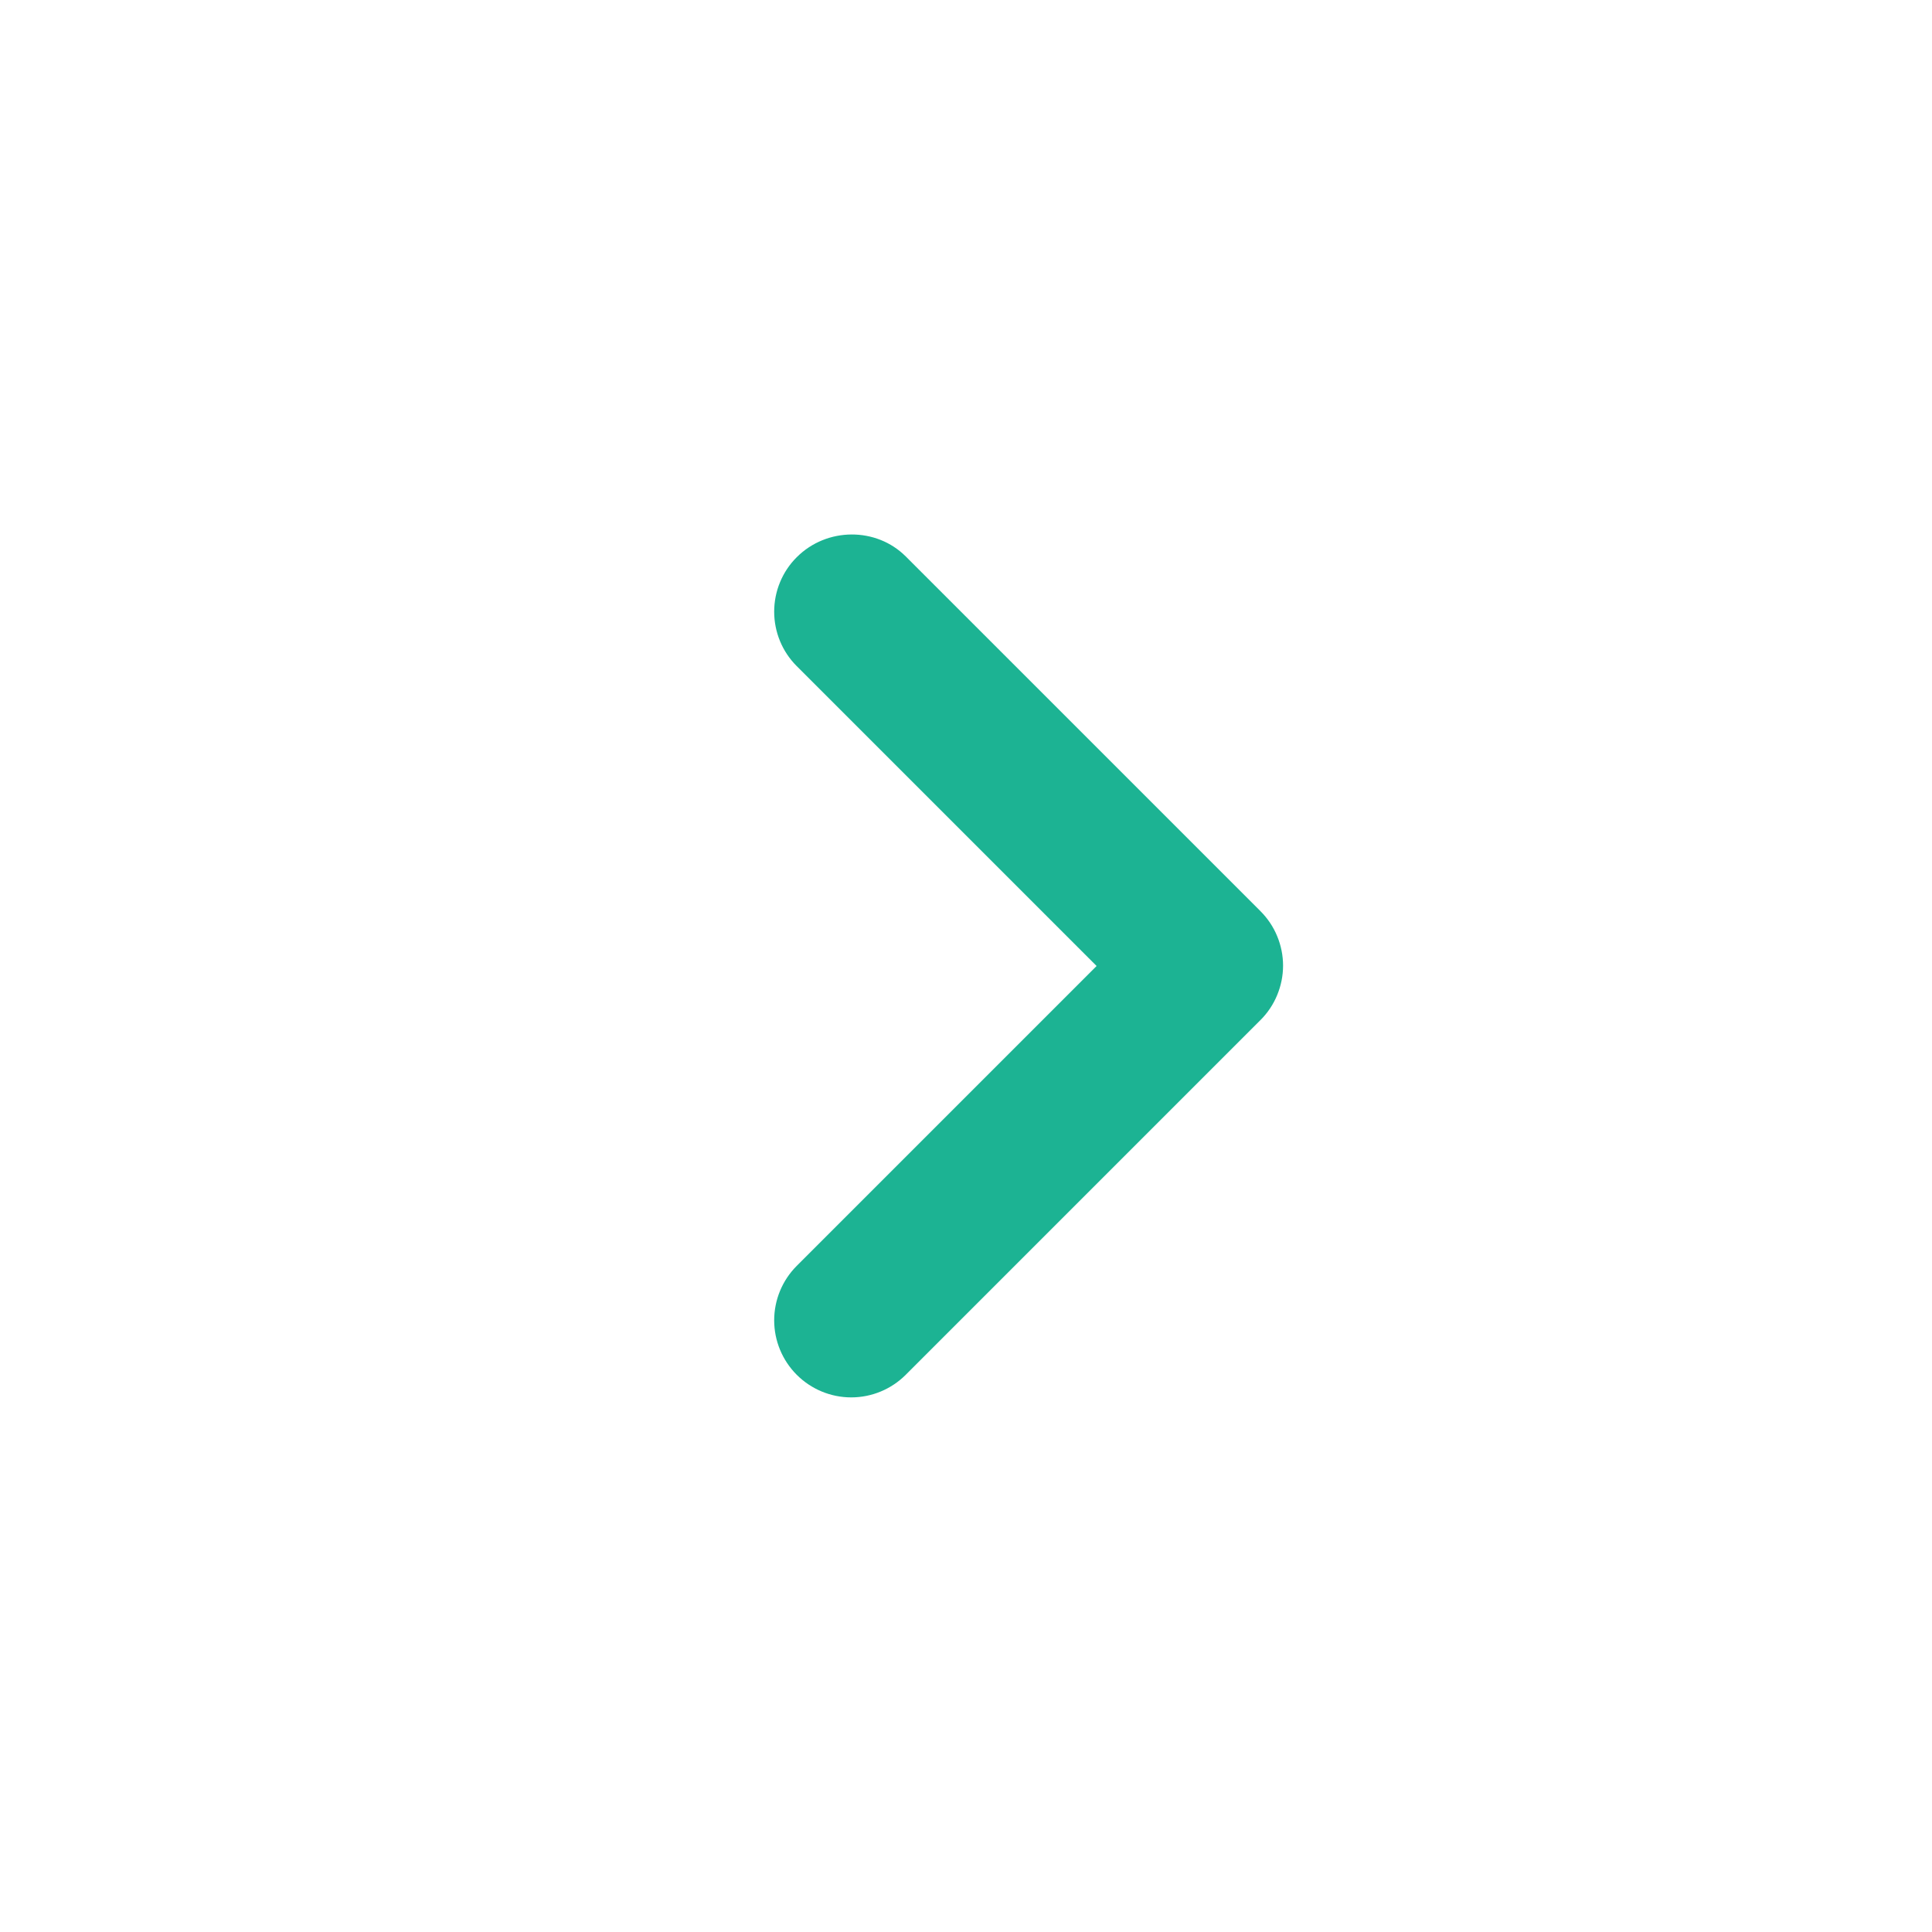
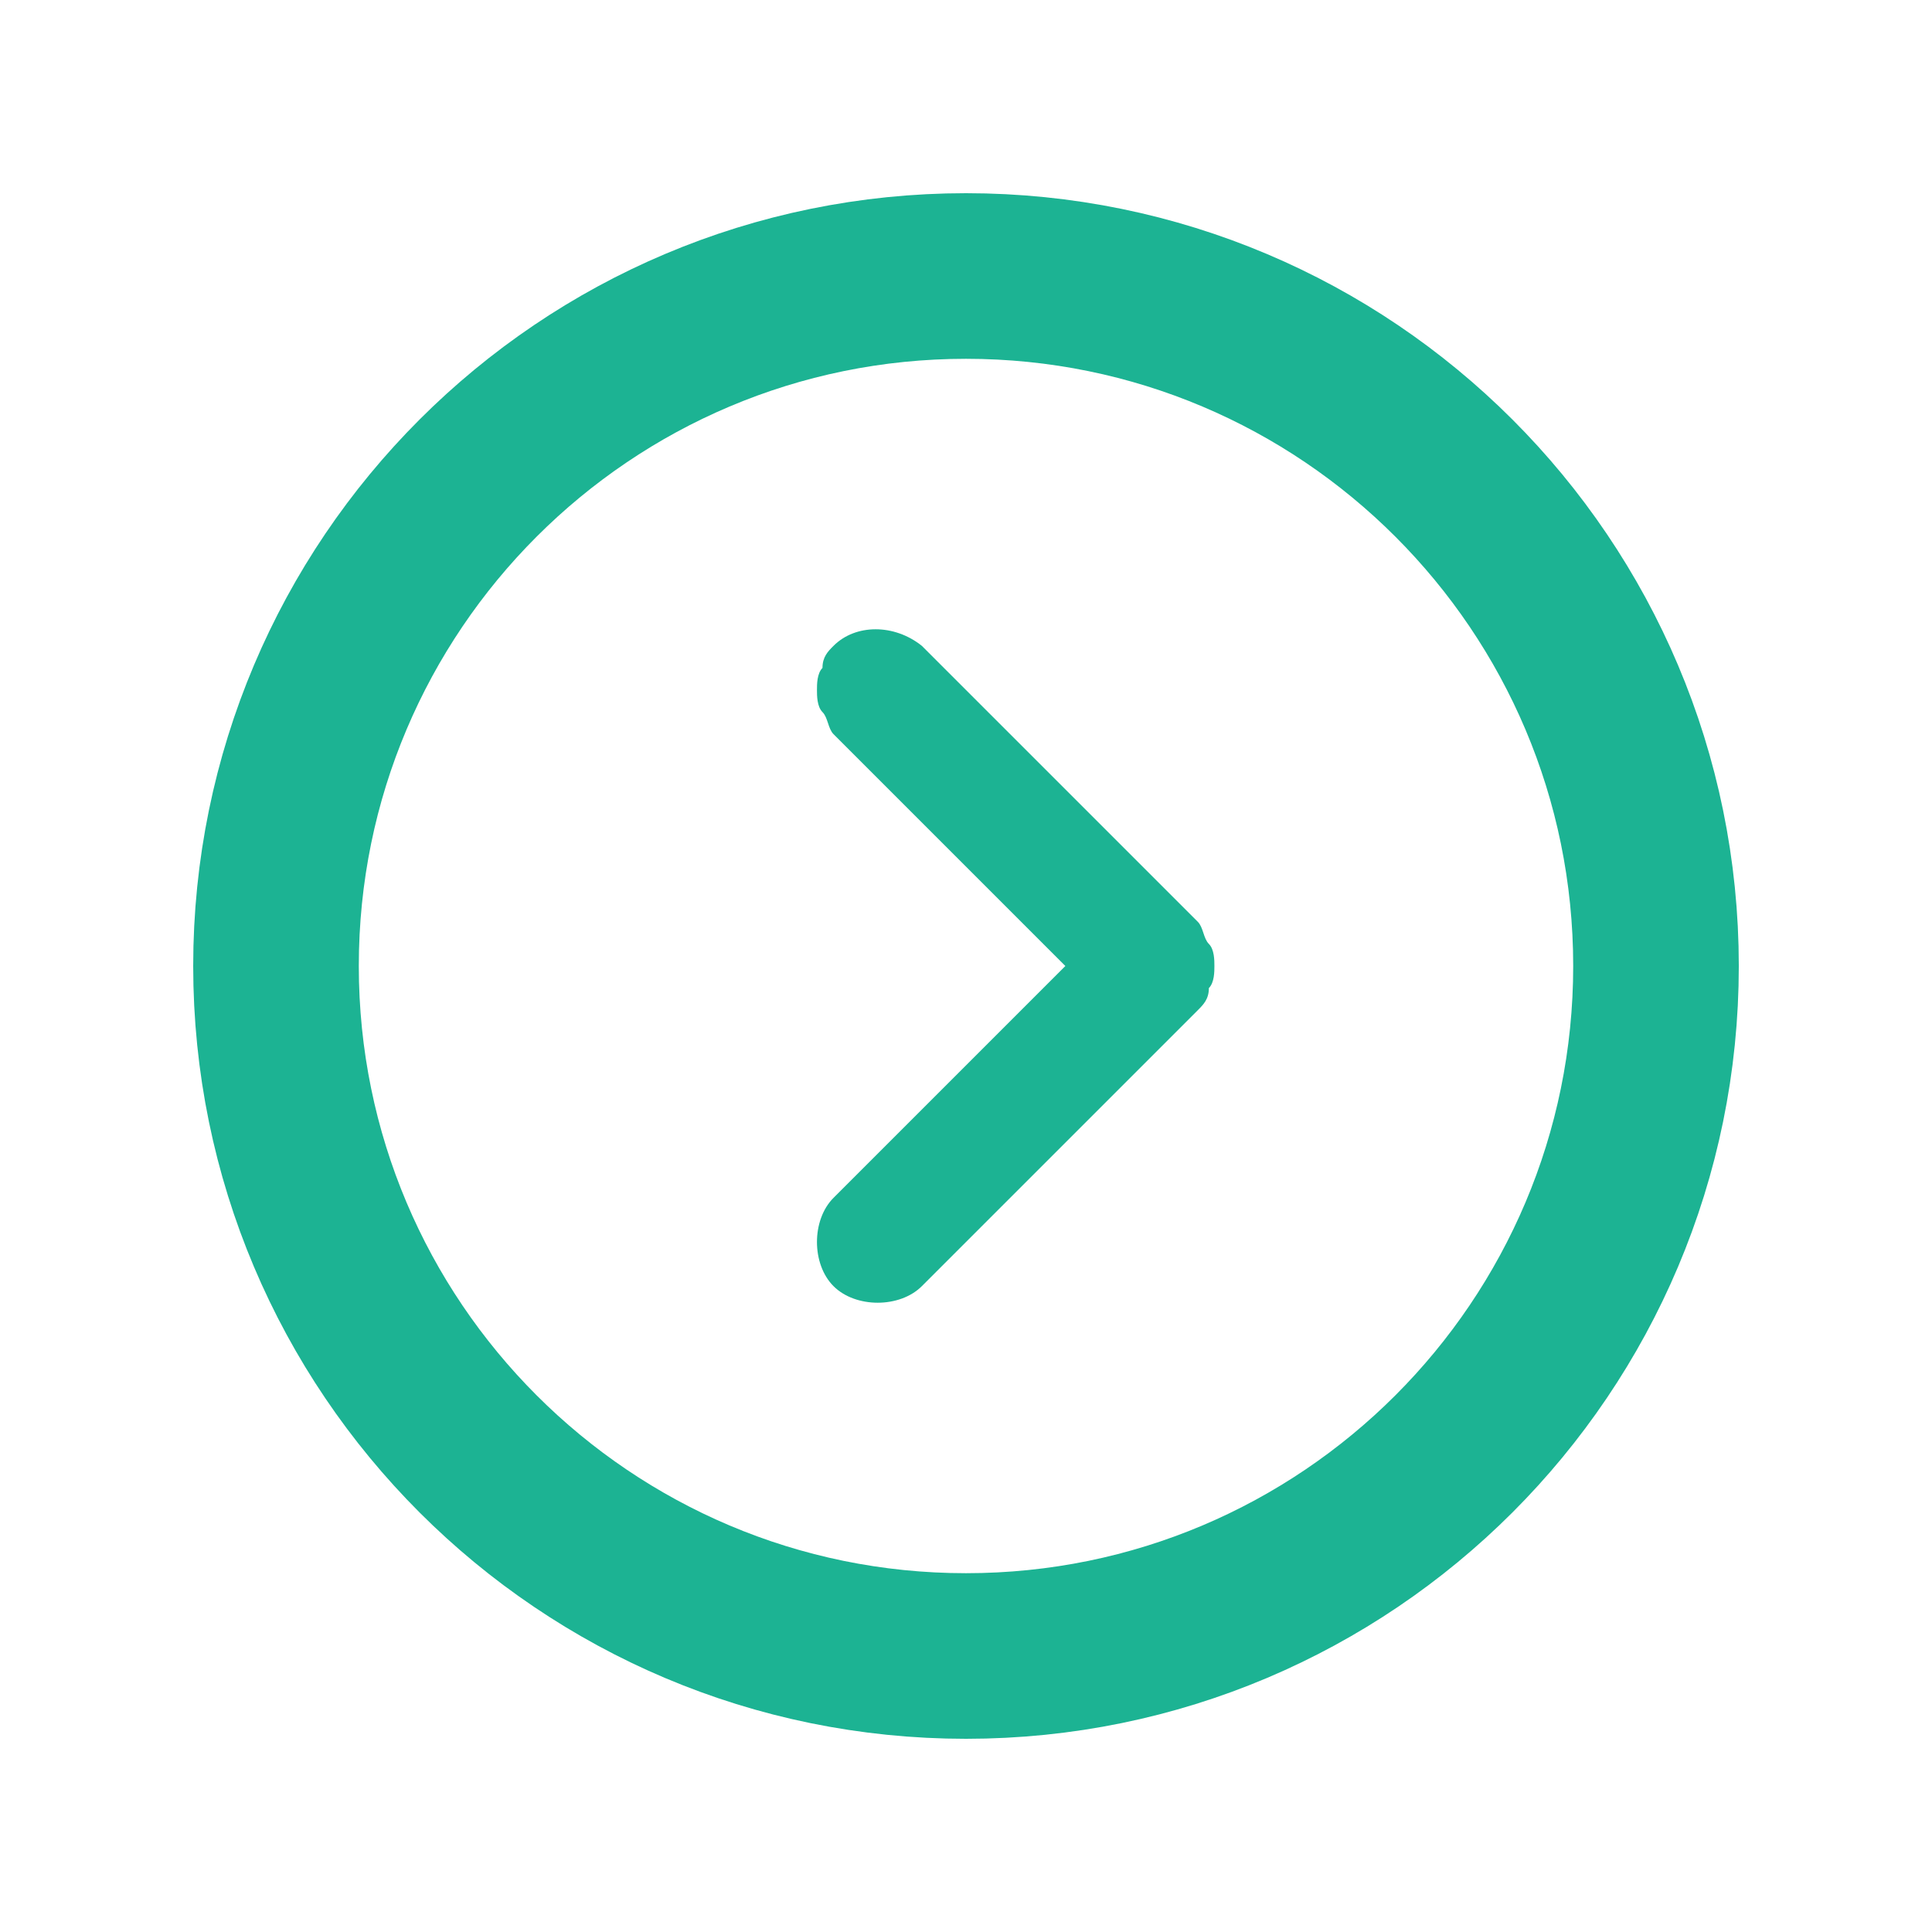
- <svg xmlns="http://www.w3.org/2000/svg" width="35" height="35" viewBox="0 0 35 35" fill="none">
-   <g clip-path="url(#clip0_1499_86)">
-     <path d="M14.434 10.094C14.304 10.223 14.201 10.377 14.131 10.547C14.061 10.716 14.025 10.898 14.025 11.081C14.025 11.264 14.061 11.446 14.131 11.615C14.201 11.785 14.304 11.938 14.434 12.068L19.866 17.5L14.434 22.932C14.172 23.194 14.025 23.549 14.025 23.919C14.025 24.289 14.172 24.644 14.434 24.906C14.696 25.168 15.051 25.315 15.421 25.315C15.791 25.315 16.146 25.168 16.408 24.906L22.834 18.48C22.964 18.351 23.067 18.197 23.137 18.027C23.207 17.858 23.244 17.676 23.244 17.493C23.244 17.31 23.207 17.128 23.137 16.959C23.067 16.789 22.964 16.636 22.834 16.506L16.408 10.08C15.876 9.548 14.98 9.548 14.434 10.094Z" fill="#1CB393" />
+ <svg xmlns="http://www.w3.org/2000/svg" xmlns:xlink="http://www.w3.org/1999/xlink" version="1.1" id="Layer_1" x="0px" y="0px" viewBox="0 0 35 35" style="enable-background:new 0 0 35 35;" xml:space="preserve">
+   <style type="text/css">
+ 	.st0{fill:none;stroke:#1CB393;stroke-width:3;}
+ 	.st1{clip-path:url(#SVGID_2_);}
+ 	.st2{fill:#1CB393;}
+ </style>
+   <circle class="st0" cx="17.5" cy="17.5" r="12.5" />
+   <g>
+     <defs>
+       <rect id="SVGID_1_" x="14.8" y="10.9" width="7.7" height="13.1" />
+     </defs>
+     <clipPath id="SVGID_2_">
+       <use xlink:href="#SVGID_1_" style="overflow:visible;" />
+     </clipPath>
+     <g class="st1">
+       <path class="st2" d="M15.1,11.7c-0.1,0.1-0.2,0.2-0.2,0.4c-0.1,0.1-0.1,0.3-0.1,0.4c0,0.1,0,0.3,0.1,0.4c0.1,0.1,0.1,0.3,0.2,0.4    l4.2,4.2l-4.2,4.2c-0.2,0.2-0.3,0.5-0.3,0.8s0.1,0.6,0.3,0.8c0.2,0.2,0.5,0.3,0.8,0.3s0.6-0.1,0.8-0.3l5-5    c0.1-0.1,0.2-0.2,0.2-0.4c0.1-0.1,0.1-0.3,0.1-0.4s0-0.3-0.1-0.4c-0.1-0.1-0.1-0.3-0.2-0.4l-5-5C16.2,11.3,15.5,11.3,15.1,11.7z" />
+     </g>
  </g>
-   <defs>
-     <clipPath id="clip0_1499_86">
-       <rect width="9.8" height="16.8" transform="translate(14 9.10001)" />
-     </clipPath>
-   </defs>
</svg>
